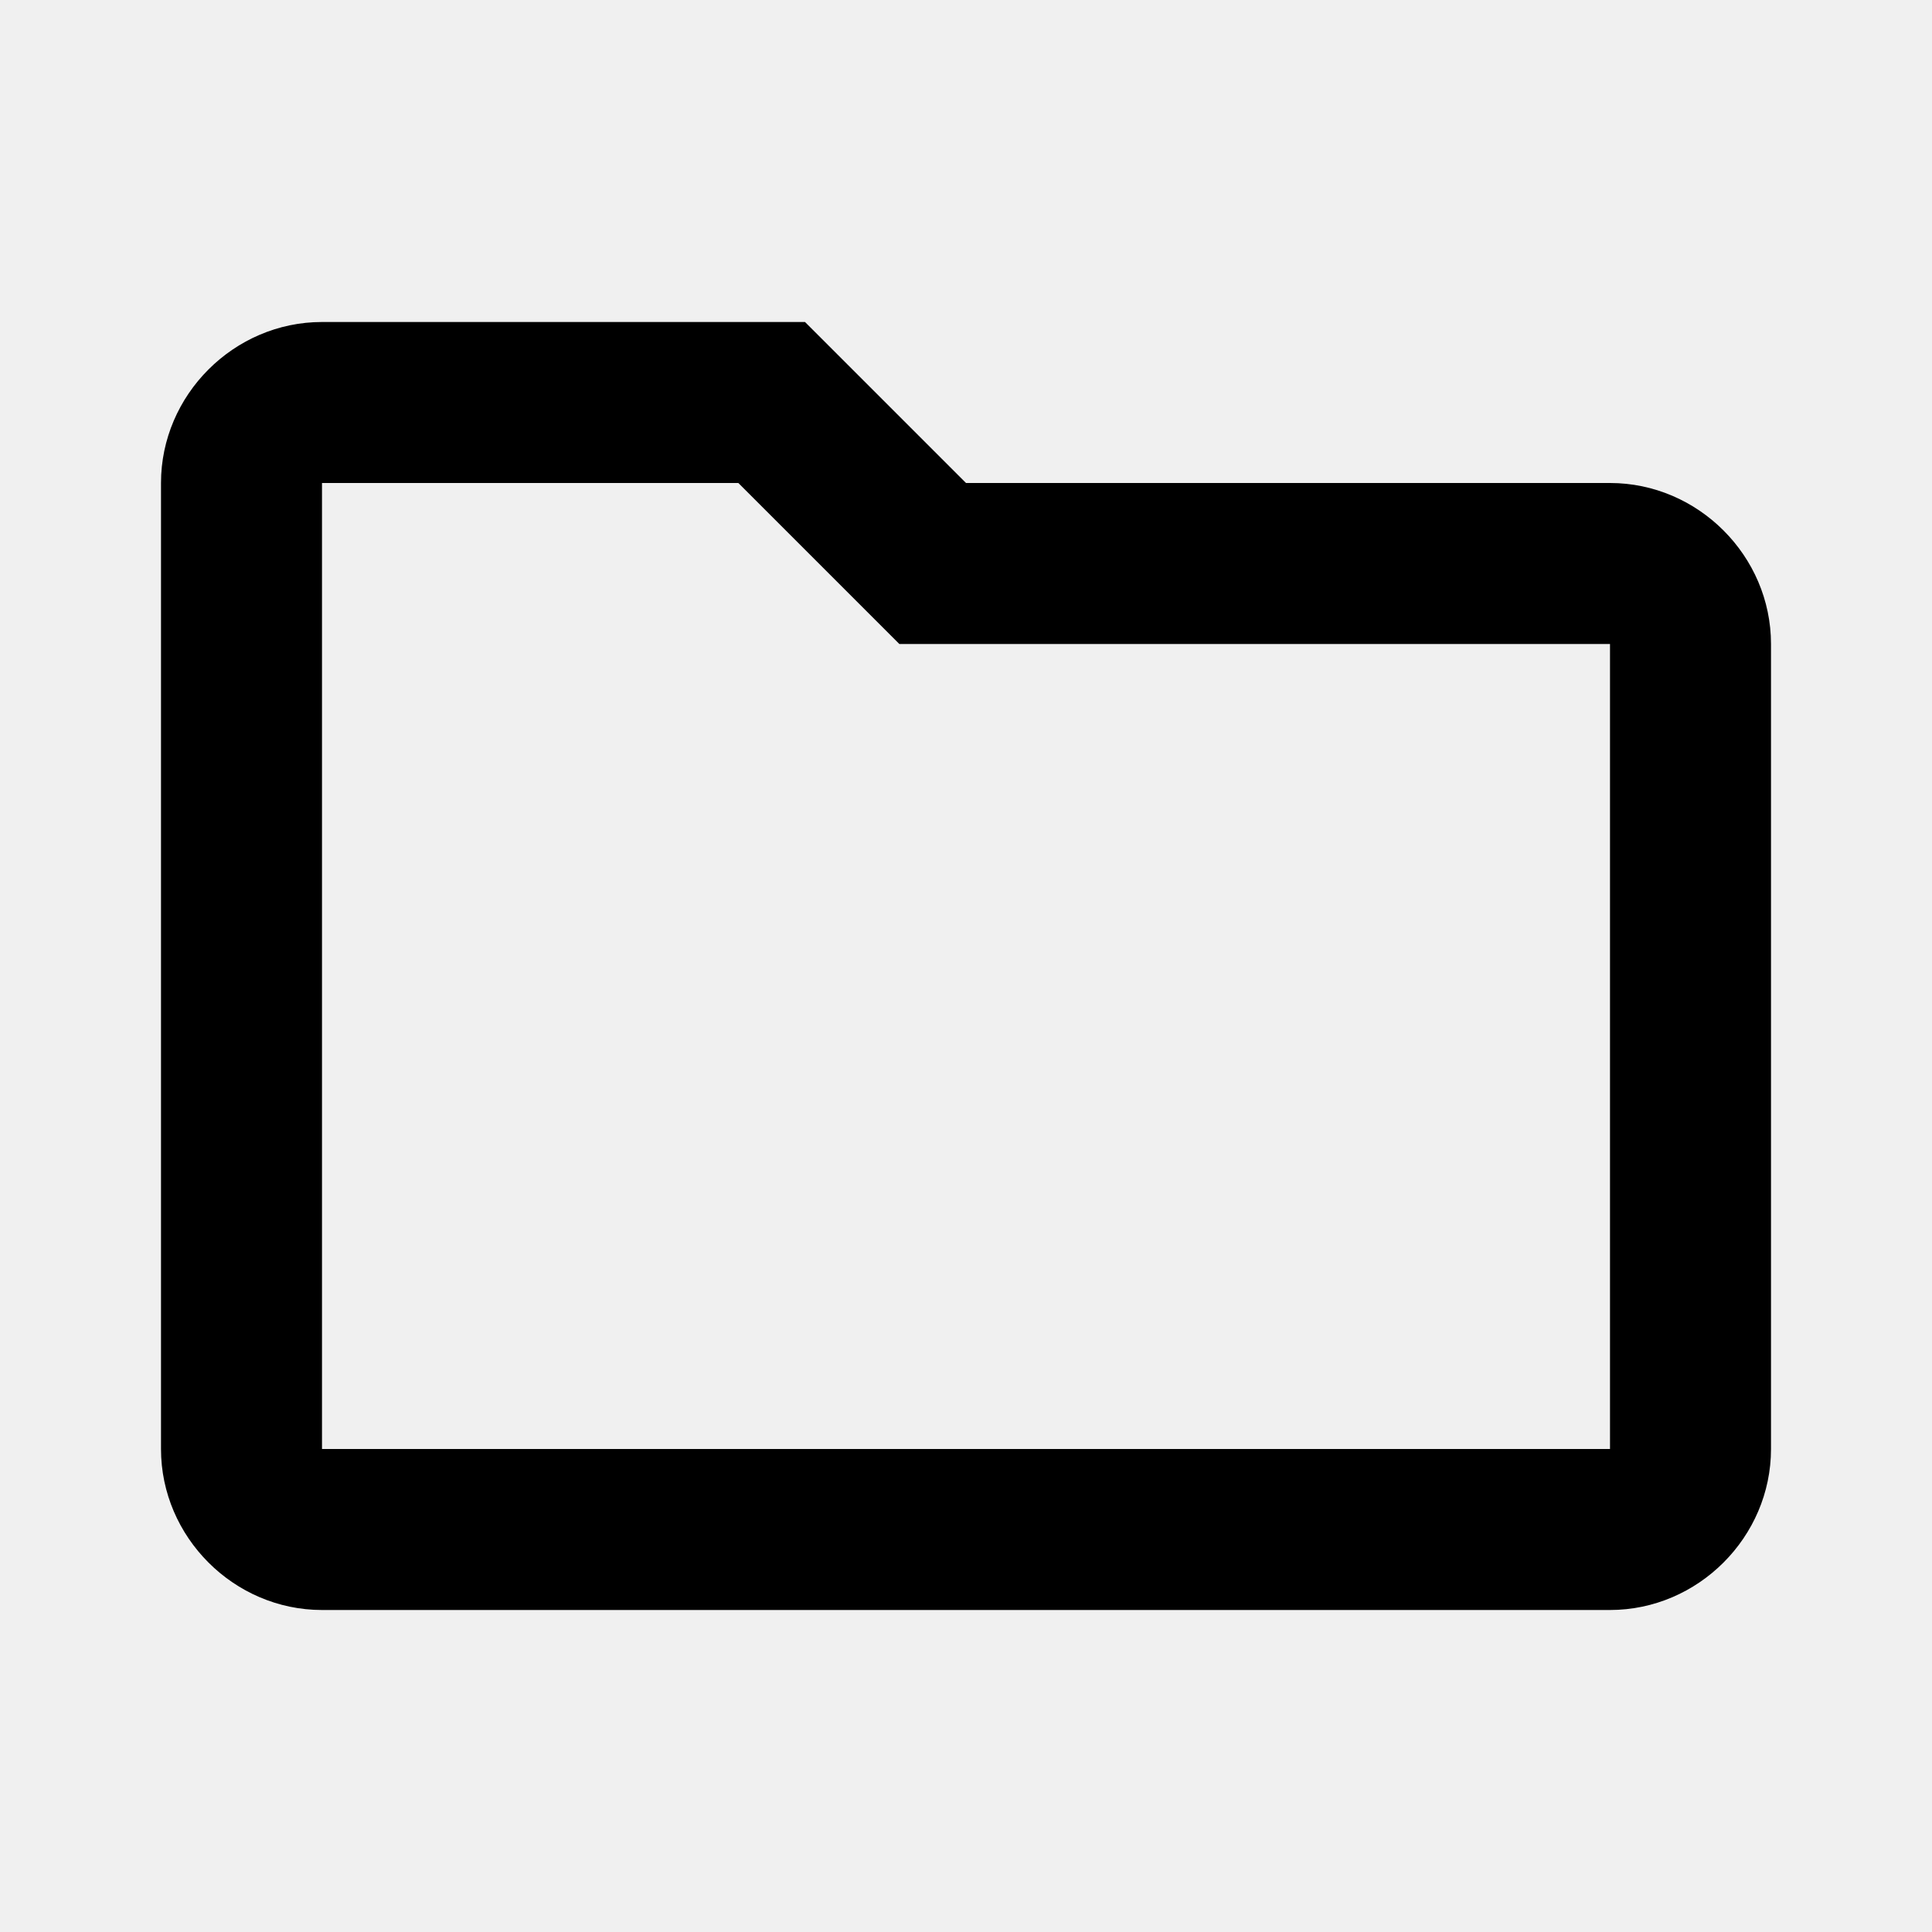
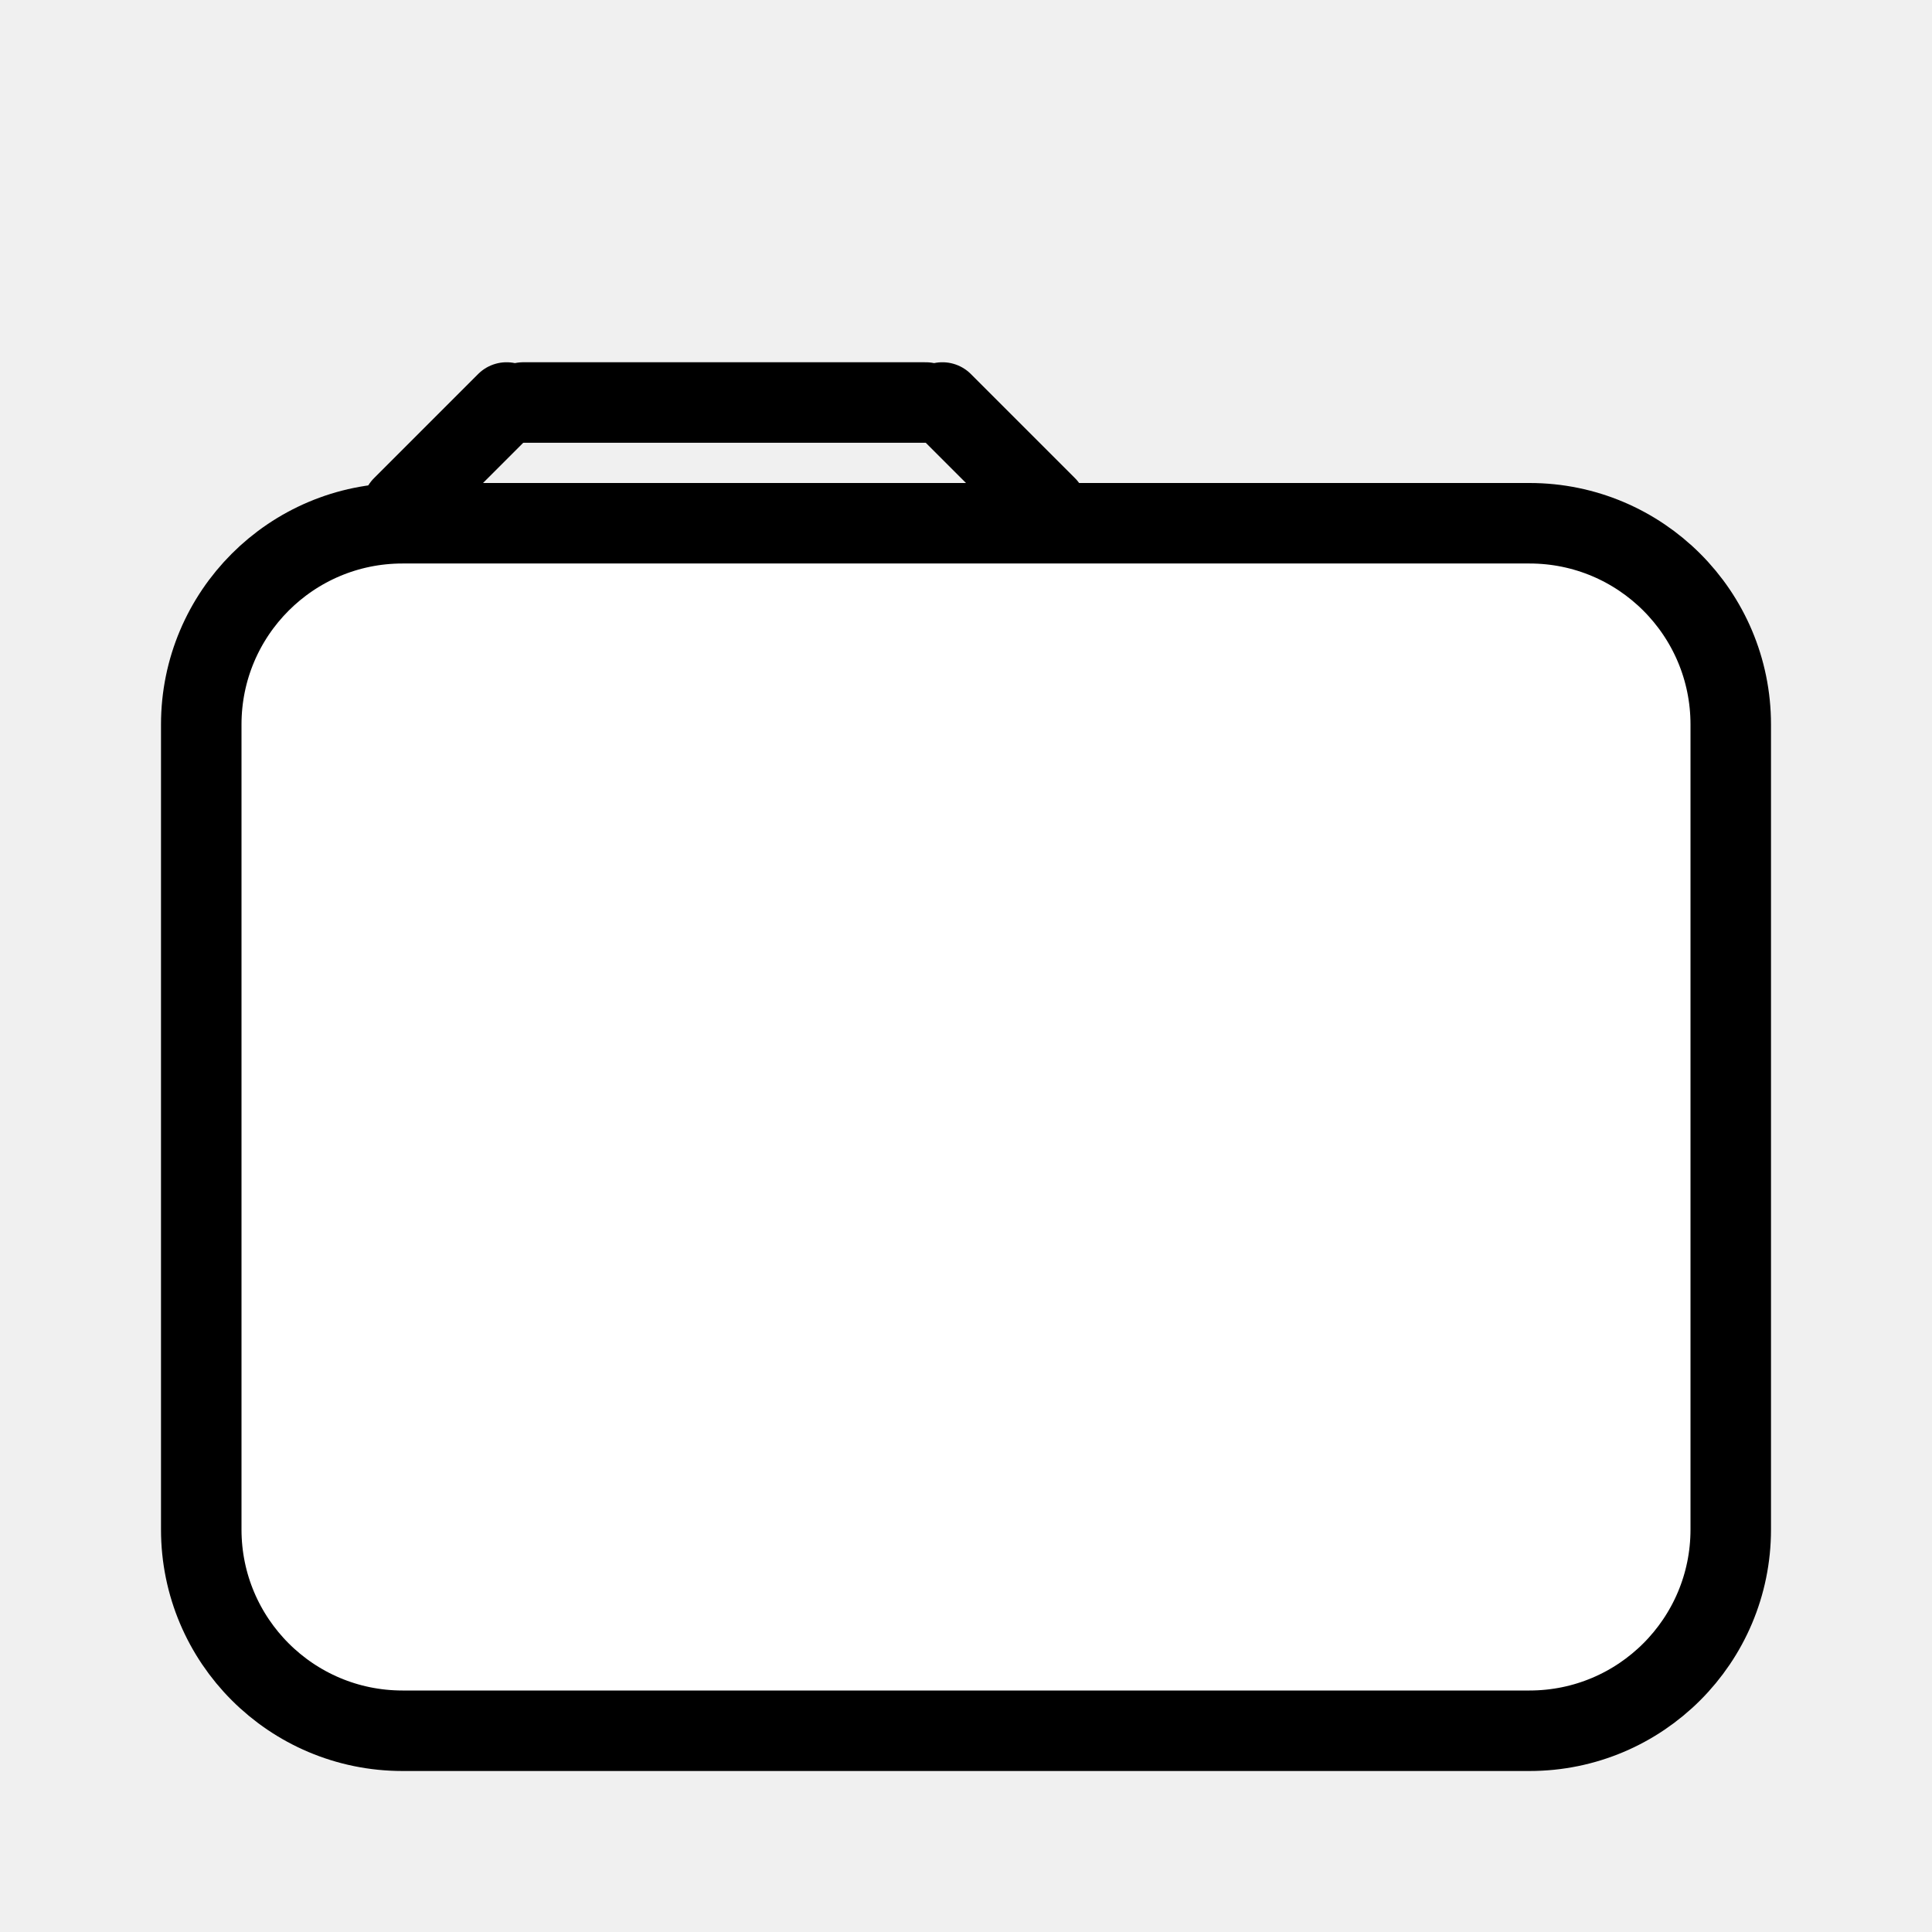
- <svg xmlns="http://www.w3.org/2000/svg" viewBox="0 0 24 24" width="24px" height="24px">
-   <path d="M 4 4 C 2.906 4 2 4.906 2 6 L 2 18 C 2 19.094 2.906 20 4 20 L 20 20 C 21.094 20 22 19.094 22 18 L 22 8 C 22 6.906 21.094 6 20 6 L 12 6 L 10 4 L 4 4 z M 4 6 L 9.172 6 L 11.172 8 L 20 8 L 20 18 L 4 18 L 4 6 z" />
+ <svg xmlns="http://www.w3.org/2000/svg" width="48" height="48" viewBox="0 0 48 48" fill="none">
+   <rect x="5" y="13" width="38" height="30" rx="5" fill="white" stroke="black" stroke-width="2" />
+   <line x1="10" y1="12.586" x2="12.586" y2="10" stroke="black" stroke-width="2" stroke-linecap="round" />
+   <line x1="23" y1="10" x2="13" y2="10" stroke="black" stroke-width="2" stroke-linecap="round" />
+   <line x1="23.414" y1="10" x2="26" y2="12.586" stroke="black" stroke-width="2" stroke-linecap="round" />
</svg>
